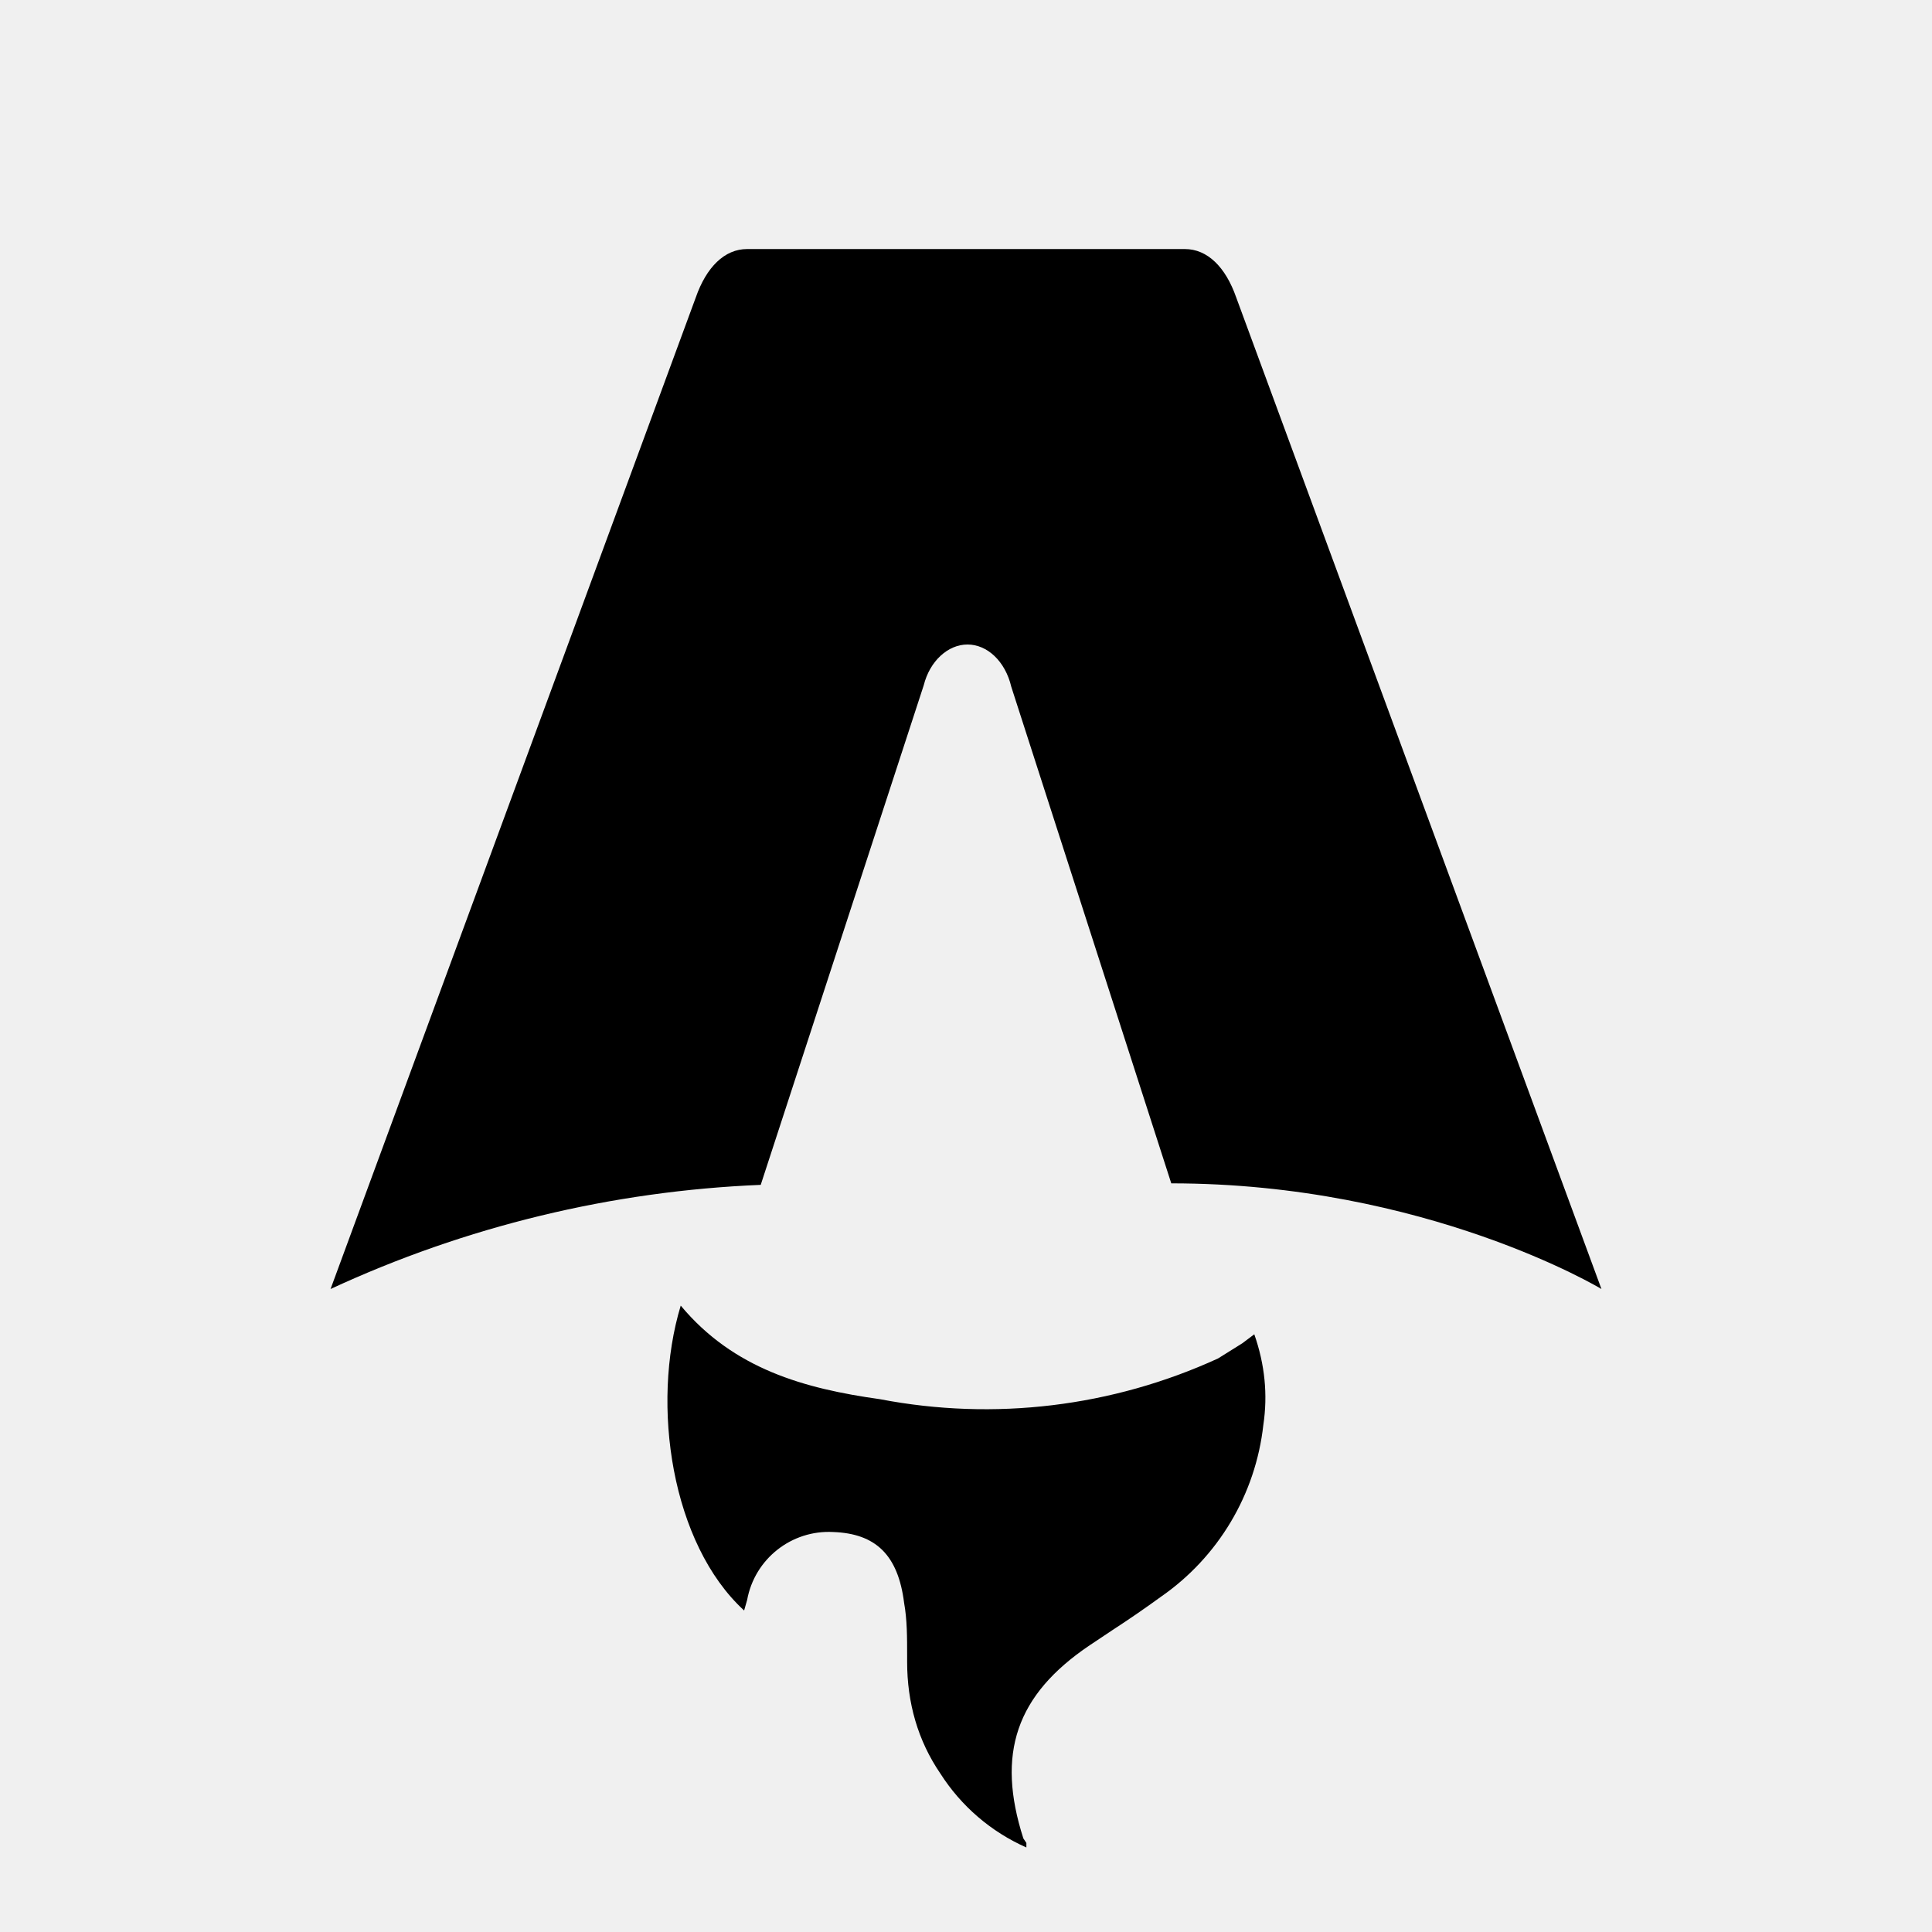
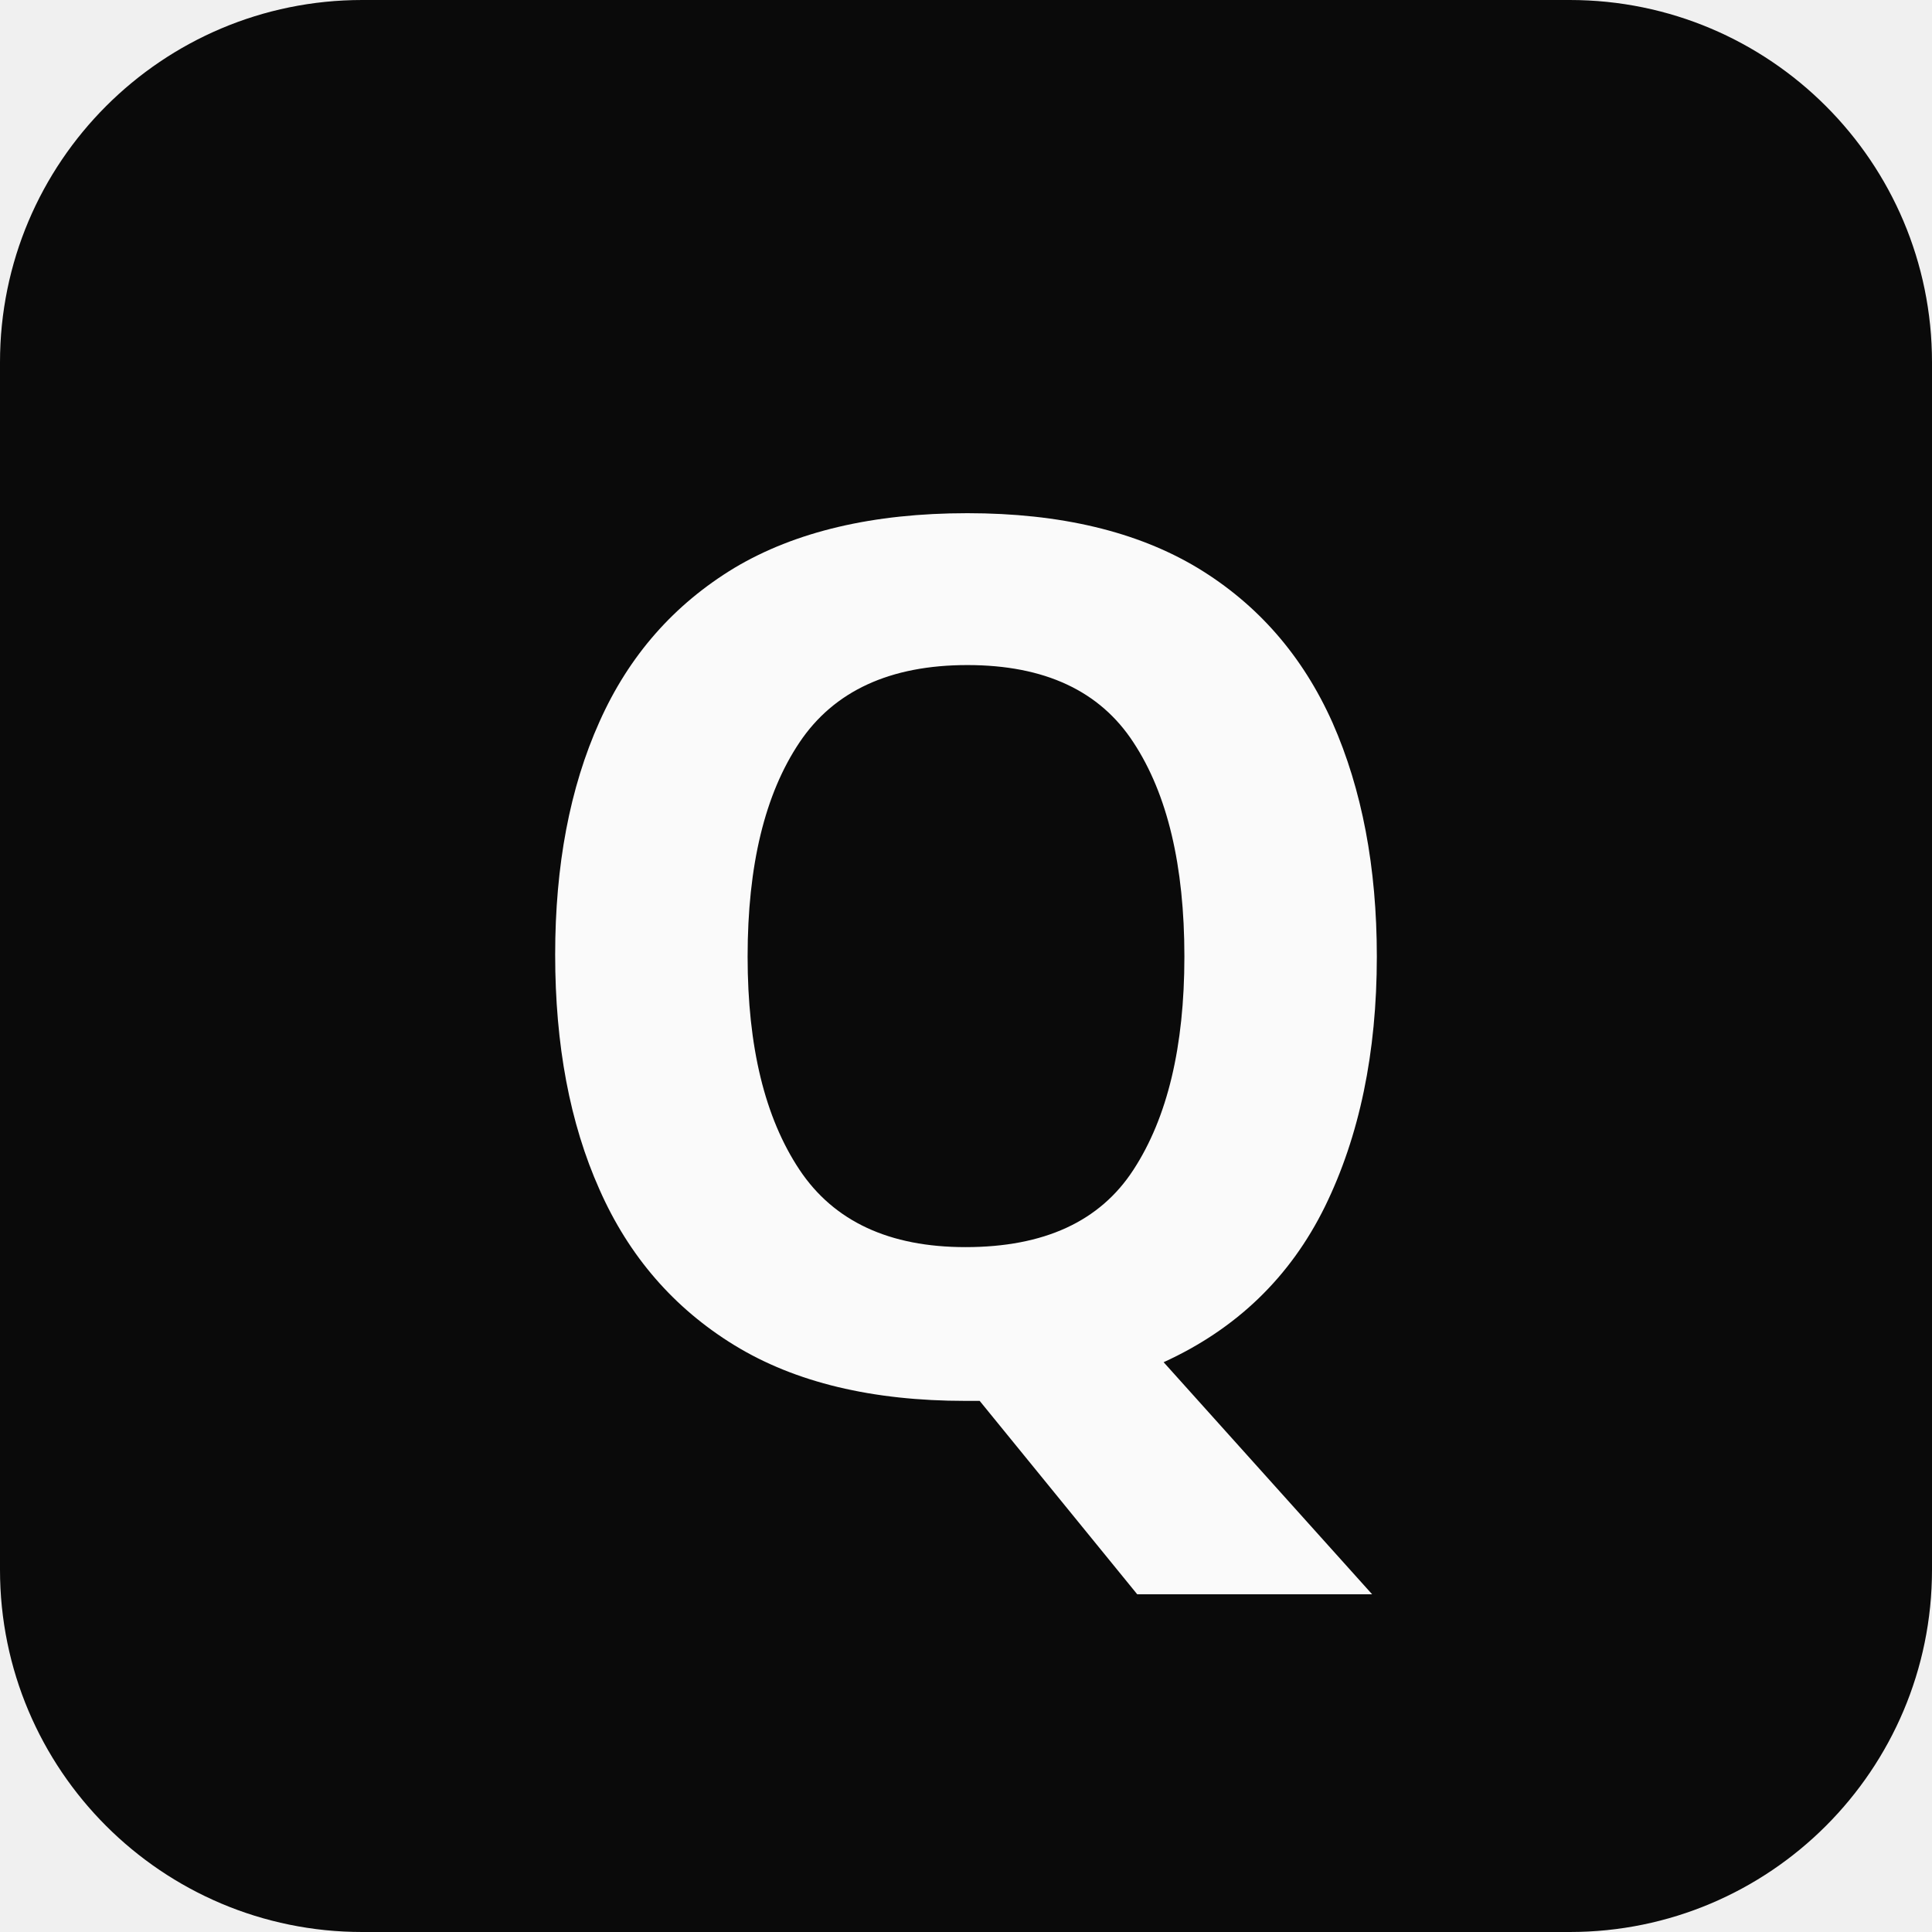
- <svg xmlns="http://www.w3.org/2000/svg" fill="none" viewBox="0 0 128 128">
-   <path d="M50.4 78.5a75.1 75.1 0 0 0-28.5 6.9l24.2-65.7c.7-2 1.9-3.2 3.4-3.2h29c1.5 0 2.7 1.2 3.4 3.2l24.2 65.7s-11.6-7-28.5-7L67 45.5c-.4-1.7-1.6-2.8-2.9-2.8-1.3 0-2.5 1.1-2.9 2.7L50.4 78.5Zm-1.1 28.2Zm-4.2-20.2c-2 6.6-.6 15.8 4.2 20.2a17.5 17.5 0 0 1 .2-.7 5.5 5.5 0 0 1 5.7-4.5c2.8.1 4.3 1.5 4.7 4.7.2 1.1.2 2.3.2 3.5v.4c0 2.7.7 5.2 2.2 7.4a13 13 0 0 0 5.7 4.9v-.3l-.2-.3c-1.8-5.6-.5-9.5 4.4-12.8l1.5-1a73 73 0 0 0 3.2-2.2 16 16 0 0 0 6.8-11.4c.3-2 .1-4-.6-6l-.8.6-1.6 1a37 37 0 0 1-22.4 2.7c-5-.7-9.7-2-13.2-6.2Z" />
-   <style>
-         path { fill: #000; }
-         @media (prefers-color-scheme: dark) {
-             path { fill: #FFF; }
-         }
-     </style>
+ <svg xmlns="http://www.w3.org/2000/svg" viewBox="0 0 32 32">
+   <rect width="32" height="32" rx="6" fill="#0a0a0a" />
+   <text x="16" y="23" text-anchor="middle" font-family="system-ui" font-size="20" font-weight="700" fill="#fafafa">Q</text>
</svg>
